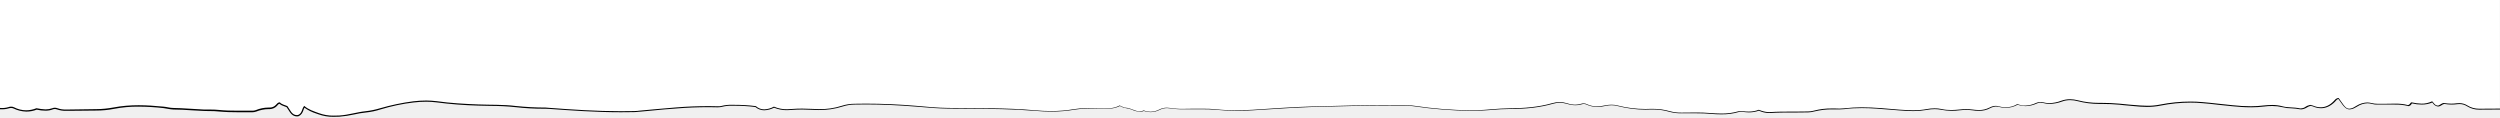
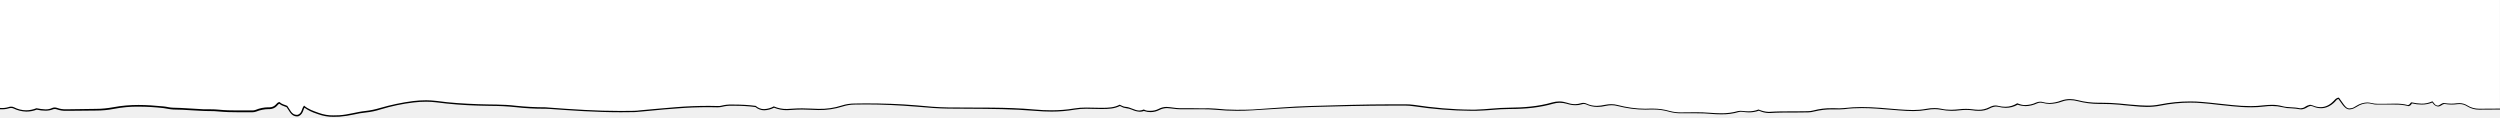
<svg xmlns="http://www.w3.org/2000/svg" id="Слой_1" viewBox="0 0 1919.8 90.1">
  <style>.st0{fill:#fff}</style>
  <path class="st0" d="M0 0v83.4c2.2.1 4.3-.1 6.4-.7 1.4-.5 3-.5 4.4.2 5.3 2.8 11.6 3 17.2.7 4.2.8 8.2 1.5 12.1 0 1.3-.5 2.7-.5 3.9 0 2.9 1.2 5.9 1 8.9 1l21-.3c4.5 0 9-.4 13.4-1.3 12.7-2.5 25.5-1.9 38.3-.6 2.5.3 4.9 1 7.4 1 7.8 0 15.6.8 23.4 1.2 3.8.2 7.7 0 11.5.3 8.6.8 17.3.5 26 .5.8 0 1.7-.1 2.5-.4 3.4-1.4 7-2.1 10.7-2 1.8 0 3.6-.7 4.9-2 .8-.8 1.3-2 3-1.9 1.4 1.7 3.9 2 5.8 2.9 2.4 3.1 3.4 7.4 8.2 6.8 3.2-1.3 2.7-4.7 4.7-7 3.3 2.8 7.3 4 11.3 5.5 5.2 2 10.4 1.9 15.7 1.7 6.9-.3 13.4-2.6 20.2-3.3 3.8-.4 7.6-1.2 11.2-2.3 8.3-2.5 16.8-4.3 25.4-5.4 6-.8 12-.8 17.9-.1 10.6 1.5 21.2 2.1 31.9 2.5 9.6.3 19.3-.1 28.9 1.2 7.6.8 15.3 1.2 22.9 1.2.8 0 1.7.1 2.5.2 21.8 1.6 43.5 3 65.4 2.4 1.7 0 3.3-.3 5-.4 9.1-.8 18.2-1.7 27.4-2.4 10.3-.8 20.6-1.1 31-.9 1.3.1 2.7 0 4-.3 3.1-.9 6.2-.8 9.4-.8 5.6 0 11.2.3 16.8 1 4.2 3.6 9 2.8 13.9.3 4.3 1.8 9 2.4 13.6 1.9 5-.4 10-.5 15-.2 8 .4 16 .1 23.7-2.5 3.2-1 6.5-1.5 9.8-1.5 15.8-.3 31.6.2 47.3 1.6 8.1.7 16.3 1.4 24.4 1.6 22.1.3 44.3-.2 66.4 1.8 10.1 1.1 20.3.8 30.4-.8 6.7-1.2 13.6-.4 20.5-.4 5 0 10-.1 14.3-2.4 1.7.7 3.1 1.7 4.5 1.7 4.7.2 8.8 4.3 13.9 2.2.2-.1.6.2.9.3 3.5 1.2 7.4.8 10.6-.9 2.7-1.4 5.8-1.9 8.8-1.3 5.8 1 11.6.7 17.5.7 5.8-.2 11.7 0 17.5.4 9.5.9 19 1 28.5.4 14.8-.8 29.6-2 44.4-2.5 24.3-.7 48.6-1.3 73-1.1 2.2 0 4.3.2 6.5.5 15.6 2.4 31.4 3.6 47.2 3.5 8.7-.1 17.3-1.4 25.9-1.5 11.2 0 22.3-.8 33.1-4 3.7-1.1 7.6-1.1 11.3.1 3.5 1.2 7.3 1.4 10.8.4 1.4-.5 3-.4 4.4.3 4.6 2.1 9.4 2 14.2.9 3.1-.7 6.3-.7 9.4.1 8.2 2.1 16.7 3 25.3 2.6 5-.2 10 .4 14.8 1.7 3.1.8 6.2 1.2 9.4 1.1 7.2 0 14.4-.3 21.5.3 7.4.6 14.6.8 21.7-1.3 1.1-.3 2.3-.3 3.4-.1 4.1.8 8.3.4 12.3-1 2.7 1.1 5.4 2 8.3 1.8 9.8-.7 19.7-.3 29.5-.5 1.5 0 3-.2 4.4-.6 5.3-1.3 10.9-1.9 16.3-1.6 2.3.1 4.7.1 7-.1 14.2-1.9 28.3-.1 42.3 1 7 .6 13.9 1 20.9-.3 3.8-.8 7.7-.8 11.4-.1 4.6.9 9.3 1 13.9.4 3.3-.4 6.6-.4 9.9 0 4.5.7 8.9.7 13.2-1.5 2.1-1.2 4.5-1.5 6.8-1 4.9 1.5 10.2.9 14.6-1.8 5 2 9.8 1.3 14.5-.9 1.5-.7 3.3-.9 4.9-.5 4.9 1.4 9.5.7 14.2-1 4.1-1.5 8.6-1.6 12.8-.4 5.5 1.4 11.1 2.1 16.8 2 5-.1 10 .2 15 .6 5.3.5 10.6 1.1 15.9 1.4 5.1.4 10.3.1 15.4-.8 10.6-2.2 21.5-2.9 32.3-2 7.8.7 15.6 1.7 23.3 2.4 8 .7 16 1.2 23.9.2 4.9-.6 9.6-.8 14.3.5 4.4 1.2 8.9.6 13.3 1.6 1.5.2 3-.1 4.3-1 1.1-.8 2.4-1.3 3.7-1.6h.4c.7.1 1.3.3 1.9.5 6.1 2.6 11.3 1.3 15.9-3.4 1-1 1.8-2.4 3.8-2.4 1.2 1.7 2.3 3.5 3.7 5.2 2.6 3.4 4.4 3.7 8.2 1.8.6-.3 1.2-.7 1.7-1 3.7-2.1 7.5-3.3 11.9-2 2.5.7 5.3.4 8 .5 6.8.2 13.6-.6 19.7 1.1 1.8-.3 1.5-1.9 2.8-2.1 5.3 1.2 10.7 1.7 15.8-.8 1.4 1.3 2 3.2 4.3 3.3 1.4 0 2.5-1.7 4.6-2 3.3.6 6.7.6 10 .2 2.8-.4 5.7.1 8.1 1.7 2.7 1.7 5.8 2.5 9 2.5l16-.1V0H0z" />
-   <path d="M1919.8 83.4l-16 .1h-.1c-3.1 0-6.2-.8-8.9-2.5-1.9-1.2-4-1.8-6.2-1.8-.6 0-1.3 0-1.9.1-1.4.2-2.9.3-4.4.3-1.9 0-3.8-.2-5.7-.5-2.1.3-3.2 2-4.6 2-2.3-.2-2.9-2-4.3-3.3-2.6 1.2-5.4 1.9-8.2 1.8-2.6-.1-5.1-.4-7.6-1-1.2.2-1 1.8-2.8 2.1-3.4-.9-7-1.2-10.5-1.1-2.2 0-4.4.1-6.6.1h-6.2c-1.5 0-2.9-.1-4.4-.5-1.2-.3-2.4-.5-3.6-.5-2.9.1-5.8 1-8.3 2.6-.6.3-1.1.7-1.7 1-1.1.7-2.4 1.1-3.8 1.2-1.6 0-2.8-.9-4.4-3-1.3-1.7-2.5-3.5-3.7-5.2-2 0-2.8 1.4-3.8 2.4-3 3.1-6.3 4.7-10 4.7-2 0-4.1-.5-5.9-1.3-.6-.2-1.3-.4-1.9-.5h-.4c-1.3.3-2.6.8-3.7 1.6-1 .7-2.2 1-3.4 1.1-.3 0-.6 0-.9-.1-4.4-1-9-.4-13.3-1.6-2.6-.7-5.2-1-7.8-1-2.2 0-4.3.2-6.5.4-3.3.4-6.5.6-9.8.6-4.7 0-9.4-.3-14.1-.8-7.8-.7-15.6-1.8-23.3-2.4-3-.3-6.1-.4-9.1-.4-7.8 0-15.5.8-23.2 2.3-3.4.7-6.9 1-10.3.9-1.7 0-3.4-.1-5.1-.2-5.3-.3-10.6-.9-15.9-1.4-4.5-.4-9.1-.6-13.7-.6h-2c-5.5 0-10.9-.6-16.2-2-2-.5-4-.8-6-.8-2.3 0-4.6.4-6.8 1.2-2.8 1.1-5.9 1.7-8.9 1.8-1.8 0-3.6-.2-5.3-.7-.6-.2-1.2-.2-1.8-.2-1.1 0-2.1.3-3.1.7-2.7 1.3-5.6 2-8.5 2.1-2.1 0-4.1-.4-6-1.2-2.7 1.7-5.8 2.5-9 2.5-1.9 0-3.8-.3-5.6-.8-.7-.2-1.3-.3-2-.3-1.7 0-3.3.5-4.8 1.3-2.6 1.3-5.4 2-8.3 1.9-1.6 0-3.3-.2-4.9-.4-1.6-.2-3.1-.3-4.7-.3-1.7 0-3.5.1-5.2.3-2.1.2-4.2.4-6.2.4-2.6 0-5.1-.2-7.7-.8-1.7-.4-3.5-.5-5.2-.5-2.1 0-4.2.2-6.2.6-3.3.6-6.7.9-10.1.9-3.6 0-7.2-.3-10.8-.5-9.6-.8-19.2-1.8-28.9-1.8-4.5 0-9 .3-13.5.8-1.1.1-2.3.2-3.4.2-1.2 0-2.4 0-3.6-.1h-2.1c-4.8-.1-9.6.5-14.2 1.7-1.5.4-2.9.6-4.4.6-2.9.1-5.9.1-8.8.1h-3.2c-5.8 0-11.7 0-17.5.4h-.8c-2.6-.1-5.1-.8-7.5-1.8-2.5 1-5.1 1.4-7.7 1.4-1.5 0-3.1-.1-4.6-.3-.6-.1-1.2-.1-1.7-.1-.6 0-1.2.1-1.7.2-4.3 1.2-8.8 1.8-13.3 1.7-2.8 0-5.6-.2-8.4-.4-3.5-.3-7-.4-10.5-.4-3.7 0-7.3.1-11 .1h-.1c-3.1.1-6.3-.3-9.3-1.1-4.1-1.2-8.4-1.8-12.7-1.8h-2.1c-1.3.1-2.6.1-3.9.1-7.2 0-14.4-.9-21.4-2.7-1.5-.4-3.1-.6-4.7-.6s-3.1.2-4.7.5c-2.1.5-4.2.7-6.3.8-2.7 0-5.4-.5-7.9-1.7-.8-.4-1.6-.6-2.5-.6-.6 0-1.3.1-1.9.3-1.4.4-2.9.7-4.4.7-2.2 0-4.3-.4-6.4-1.1-1.9-.6-3.8-.9-5.8-.9-1.9 0-3.7.3-5.5.8-10.8 3.1-21.9 3.9-33.1 4-8.7 0-17.2 1.3-25.9 1.5h-3.1c-14.8-.1-29.6-1.3-44.2-3.5-2.1-.3-4.3-.5-6.5-.5h-9.7c-21.1 0-42.2.5-63.2 1.1-14.8.4-29.6 1.6-44.4 2.5-4.1.2-8.2.4-12.3.4-5.4 0-10.8-.2-16.2-.8-3.4-.3-6.9-.5-10.3-.4h-7.3c-2.5 0-4.9.1-7.4.1-3.3.1-6.7-.2-10-.7-.8-.1-1.6-.2-2.5-.2-2.2 0-4.3.6-6.2 1.6-2 1-4.1 1.5-6.4 1.5-1.5 0-2.9-.2-4.3-.7-.3-.1-.3-.2-.6-.3h-.1c-1 .4-2.2.7-3.2.7-3.8 0-6.7-2.6-10.9-2.8-1.4-.1-2.8-1-4.5-1.7-4 2.2-8.7 2.4-13.4 2.4h-.9c-3.8 0-7.7-.3-11.5-.3-3 0-6 .2-9 .7-5.8 1-11.6 1.5-17.5 1.5-4.3 0-8.6-.2-12.9-.6-22.1-2-44.3-1.5-66.4-1.8-8.2-.1-16.3-.8-24.4-1.6-13-1.1-26-1.7-39-1.7-2.8 0-5.6 0-8.4.1-3.3 0-6.7.5-9.8 1.5-5.9 1.9-12 2.8-18.2 2.6-1.8 0-3.7-.1-5.5-.2-2.3-.1-4.6-.2-6.9-.2-2.7 0-5.4.1-8.1.3-1.2.1-2.3.2-3.4.2-3.5.1-7-.6-10.2-2-2.3 1.3-4.9 2-7.5 2.1-2.4 0-4.6-.9-6.4-2.5-5.4-.7-10.9-1-16.4-1h-2.1c-2.6-.1-5.1.2-7.6.8-1 .3-2 .4-3.1.3h-.9c-1.9 0-3.9-.1-5.8-.1-8.4 0-16.8.3-25.2 1-9.1.7-18.2 1.6-27.4 2.4-1.7.2-3.3.4-5 .4-3.4.1-6.8.1-10.2.1-18.4 0-36.8-1.2-55.2-2.6-.8-.1-1.7-.1-2.5-.2-7.7 0-15.3-.4-22.9-1.2-9.6-1.2-19.3-.8-28.9-1.2-10.6-.4-21.3-1-31.9-2.5-2.6-.3-5.3-.5-7.9-.5-3.3 0-6.7.2-10 .6-8.6 1.1-17.1 2.9-25.4 5.3-3.7 1.1-7.4 1.9-11.2 2.3-6.8.7-13.3 2.9-20.2 3.3-1.5.1-3 .1-4.4.1-3.8.1-7.7-.6-11.3-1.9-4-1.5-8.1-2.7-11.3-5.6-2 2.4-1.5 5.7-4.7 7-.3 0-.6.1-.9.1-4 0-5.1-4-7.3-6.9-1.9-.9-4.3-1.2-5.8-2.9-1.7 0-2.2 1.2-3 1.9-1.2 1.3-2.9 2.1-4.7 2.1h-1c-3.4 0-6.7.7-9.9 2-.8.3-1.6.4-2.4.4h-11.4c-4.9 0-9.7-.1-14.6-.6-3.8-.4-7.6-.2-11.5-.3-7.8-.3-15.6-1.1-23.4-1.2-2.5 0-4.9-.8-7.4-1-6.4-.6-12.7-1.1-19.1-1.1s-12.9.5-19.2 1.7c-4.4.8-8.9 1.3-13.4 1.3l-21 .3h-2c-2.3.1-4.6-.2-6.8-1-1.3-.5-2.7-.5-3.9 0-1.7.6-3.4.9-5.2.9-2.4-.1-4.7-.4-7-.9-2.5 1-5.2 1.6-7.9 1.6-3.2 0-6.4-.8-9.3-2.3-.7-.4-1.5-.5-2.3-.5-.7 0-1.4.1-2.1.4-2.1.6-4.3.8-6.4.6v1h.8c2 .1 4-.1 5.9-.7.6-.2 1.2-.3 1.8-.3.6 0 1.3.1 1.9.4 3 1.5 6.4 2.3 9.8 2.4 2.7 0 5.5-.5 8-1.5 2.2.5 4.5.8 6.8.8 1.9 0 3.8-.3 5.5-1 1-.4 2.2-.4 3.2 0 2.3.8 4.8 1.2 7.2 1.1h2l10.9-.1 10.1-.1c4.6 0 9.1-.4 13.6-1.3 6.3-1.2 12.6-1.8 19-1.7 6.3 0 12.7.4 19 1.1 1 .1 1.9.3 3 .5 1.5.3 3 .5 4.5.6 4.7 0 9.5.3 14.1.6 3.1.2 6.2.4 9.3.5 1.4.1 2.9.1 4.3.1 2.3 0 4.7 0 7.1.3 5.2.5 10.3.6 14.6.6H194c.9 0 1.8-.2 2.7-.5 3-1.2 6.3-1.9 9.5-1.9h1c2-.1 4-.9 5.4-2.4.2-.2.4-.4.6-.7.5-.6.8-.9 1.4-1 1.1.9 2.5 1.6 3.9 2 .6.2 1.1.4 1.6.6.5.7.9 1.4 1.4 2.1 1.4 2.3 3.1 5 6.6 5 .3 0 .7 0 1-.1h.1l.1-.1c2.3-1 3.1-2.9 3.7-4.6.2-.7.5-1.3.8-1.9 2.8 2 5.9 3.5 9.1 4.5l1.7.6c3.7 1.3 7.7 2 11.6 1.9 1.6 0 3.2-.1 4.5-.1 3.8-.3 7.5-.9 11.2-1.7 3-.7 6-1.2 9-1.5 3.9-.4 7.7-1.2 11.4-2.4 8.2-2.5 16.7-4.3 25.2-5.3 3.3-.4 6.6-.6 9.9-.6 2.6 0 5.2.2 7.8.5 10.6 1.4 21.3 2.2 32 2.5 3 .1 6.1.1 9.1.2 6.6 0 13.2.3 19.7 1 7.1.8 14.2 1.2 21.4 1.2h1.7c.6 0 1.3.1 1.9.1h.5c16.6 1.2 35.9 2.6 55.3 2.6 3.5 0 6.9 0 10.2-.1 1.2 0 2.5-.2 3.7-.3l1.4-.1 8.6-.8c6.1-.6 12.5-1.2 18.7-1.6 8.3-.7 16.8-1 25.1-1 1.9 0 3.8 0 5.8.1h.9c1.1 0 2.3-.1 3.4-.4 2.4-.6 4.9-.9 7.3-.8h2.2c5.3 0 10.7.3 16 1 1.9 1.6 4.3 2.5 6.8 2.5 2.6-.1 5.2-.8 7.5-2 3.2 1.3 6.7 2 10.2 1.9 1.1 0 2.3-.1 3.5-.2 2.5-.2 5.2-.3 8-.3 2.1 0 4.4.1 6.8.2 2 .1 3.8.2 5.6.2 6.3.1 12.5-.8 18.5-2.7 3.1-1 6.3-1.5 9.5-1.5 2.8-.1 5.6-.1 8.4-.1 12.5 0 25.6.6 38.9 1.7l1.3.1c7.6.7 15.5 1.3 23.2 1.4 5.4.1 10.8.1 16.1.1 16.5.1 33.5.2 50.2 1.6 4.6.4 8.9.6 13 .6 5.9 0 11.8-.5 17.7-1.5 2.9-.5 5.8-.7 8.8-.7 2 0 4 .1 5.9.1s3.7.1 5.6.1h.9c4.7 0 9.3-.2 13.5-2.3.4.2.8.3 1.1.5 1 .6 2.1 1 3.3 1.1 1.7.2 3.4.6 5 1.3 1.9.9 3.9 1.4 6 1.5 1.1 0 2.1-.2 3.1-.6.2.1.3.1.5.2 1.5.5 3 .7 4.6.7 2.4 0 4.7-.6 6.8-1.7 1.8-.9 3.8-1.4 5.8-1.4.8 0 1.5.1 2.3.2 3.4.5 6.8.8 10.2.7h14.7c3.4 0 6.8.1 10.2.4 5.4.5 10.8.8 16.3.8 3.9 0 8-.1 12.3-.4 4.8-.3 9.7-.6 14.4-.9 9.8-.6 20-1.3 29.9-1.6 20.1-.6 41.7-1.1 63.2-1.1h9.7c2.1 0 4.2.2 6.3.5 14.7 2.2 29.5 3.4 44.4 3.5h3.1c4.2-.1 8.4-.4 12.5-.7 4.4-.4 8.9-.7 13.4-.7 13.6 0 23.9-1.3 33.4-4 1.7-.5 3.5-.8 5.2-.8 1.9 0 3.7.3 5.5.8 2.2.7 4.4 1.1 6.7 1.1 1.6 0 3.2-.2 4.7-.7.5-.2 1-.2 1.6-.3.7 0 1.4.2 2.1.5 2.6 1.2 5.4 1.8 8.3 1.8 2.2 0 4.4-.3 6.5-.8 1.5-.3 3-.5 4.5-.5s3 .2 4.5.6c7.1 1.8 14.3 2.8 21.6 2.8 1.3 0 2.6 0 3.9-.1h2.1c4.2 0 8.4.6 12.4 1.8 3.1.8 6.3 1.2 9.6 1.1h11.1c4.2 0 7.4.1 10.4.4 3.3.3 6 .4 8.5.4 4.6.1 9.2-.5 13.6-1.8.5-.1 1-.2 1.4-.2.5 0 1.1 0 1.6.1 1.6.2 3.1.4 4.7.4 2.6 0 5.2-.4 7.7-1.3 2.4 1.1 4.9 1.7 7.5 1.8h.9c5.8-.4 11.5-.4 17.4-.4h3.2c2.7 0 5.8 0 8.8-.1 1.6 0 3.1-.3 4.7-.7 4.6-1.1 9.3-1.7 14-1.6h5.7c1.2 0 2.4-.1 3.5-.2 4.4-.6 8.9-.8 13.4-.8 7.5 0 15.2.7 22.6 1.3l6.2.5c3.5.3 7.2.5 10.8.5 3.5 0 6.9-.3 10.3-.9 2-.4 4-.6 6-.6 1.7 0 3.4.2 5 .5 2.6.5 5.2.8 7.9.8 2.1 0 4.2-.1 6.3-.4 1.7-.2 3.4-.3 5.1-.3 1.5 0 3.1.1 4.6.3 1.7.3 3.3.4 5 .4 3 .1 6.1-.6 8.8-2.1 1.3-.7 2.8-1.1 4.3-1.2.6 0 1.2.1 1.8.2 1.9.5 3.9.8 5.8.8 3.2 0 6.3-.8 9.1-2.4 1.9.7 3.9 1 5.9 1.1 3.1 0 6.2-.8 9-2.1.8-.4 1.8-.6 2.7-.6.5 0 1 .1 1.5.2 1.8.5 3.7.8 5.6.8 3.2-.1 6.3-.7 9.3-1.8 2.1-.8 4.2-1.1 6.4-1.1 1.9 0 3.9.3 5.7.8 5.4 1.4 10.9 2.1 16.4 2.1h2c4.7 0 9.2.2 13.6.6l3.7.4c4 .4 8.2.8 12.3 1.1 1.8.1 3.5.2 5.1.2 3.5 0 7.1-.3 10.5-1 7.6-1.5 15.3-2.3 23-2.3 3 0 6.1.1 9 .4 4.2.3 8.5.8 12.7 1.3 3.5.4 7.1.8 10.7 1.1 3.9.4 9 .8 14.2.8 3.3 0 6.6-.2 9.9-.6 2.1-.3 4.2-.4 6.4-.4 2.6 0 5.1.3 7.6.9 2.4.6 4.8.9 7.3.9 2.1.1 4.1.3 6.1.7.4.1.7.1 1.1.1 1.4-.1 2.7-.5 3.9-1.2l.7-.4c.8-.5 1.7-.9 2.6-1.1h.1l.5.1 1.2.3c2 .9 4.1 1.4 6.3 1.4 3.8 0 7.4-1.7 10.7-5 .2-.2.3-.4.5-.6.5-.7 1.2-1.3 2.1-1.5l.8 1.1c.8 1.2 1.7 2.4 2.6 3.6 1.4 1.7 2.9 3.3 5.2 3.3 1.5-.1 2.9-.5 4.2-1.3.4-.2.8-.4 1.1-.6l.7-.4c2.3-1.5 5-2.3 7.8-2.4 1.1 0 2.2.2 3.3.5 1.5.4 3.1.6 4.7.5h12.8c3.5-.1 6.9.3 10.3 1.1l.2.1h.2c1-.2 1.8-.8 2.3-1.7.1-.2.2-.3.3-.4 2.5.6 5 .9 7.6.9 2.8 0 5.5-.5 8-1.6.2.2.3.4.5.6.9 1.4 2.3 2.3 3.9 2.5h.1c.9-.1 1.8-.4 2.6-1 .6-.5 1.3-.8 2.1-1 1.9.3 3.8.5 5.6.5 1.5 0 3-.1 4.5-.3.6-.1 1.2-.1 1.7-.1 2 0 4 .6 5.7 1.7 2.8 1.7 6.1 2.7 9.4 2.6h.1l15.9-.1-.1-.7z" />
+   <path d="M1919.8 83.4l-16 .1h-.1c-3.1 0-6.2-.8-8.9-2.5-1.9-1.2-4-1.8-6.2-1.8-.6 0-1.3 0-1.9.1-1.4.2-2.9.3-4.4.3-1.9 0-3.8-.2-5.7-.5-2.1.3-3.2 2-4.6 2-2.3-.2-2.7-2-4.1-3.3-2.6 1.2-5.6 1.9-8.4 1.8-2.6-.1-5.1-.4-7.6-1-1.2.2-1 1.8-2.8 2.1-3.4-.9-7-1.2-10.5-1.1-2.2 0-4.4.1-6.6.1h-6.2c-1.5 0-2.9-.1-4.4-.5-1.2-.3-2.4-.5-3.6-.5-2.9.1-5.8 1-8.3 2.6-.6.3-1.1.7-1.7 1-1.1.7-2.3.9-3.7 1-1.6 0-2.7-1-4.3-3.1-1.3-1.7-2.5-3.5-3.7-5.2-2 0-3.1 1.6-4.1 2.6-3 3.1-6.3 4.7-10 4.7-2 0-4.1-.5-5.9-1.3-.6-.2-1.3-.4-1.9-.5h-.4c-1.3.3-2.6.8-3.7 1.6-1 .7-2.2 1-3.4 1.1-.3 0-.6 0-.9-.1-4.4-1-9-.4-13.3-1.6-2.6-.7-5.2-1-7.8-1-2.2 0-4.3.2-6.5.4-3.3.4-6.5.6-9.8.6-4.7 0-9.4-.3-14.1-.8-7.8-.7-15.6-1.8-23.3-2.4-3-.3-6.1-.4-9.1-.4-7.8 0-15.5.8-23.2 2.3-3.4.7-6.9 1-10.3.9-1.7 0-3.4-.1-5.1-.2-5.3-.3-10.6-.9-15.9-1.4-4.5-.4-9.1-.6-13.7-.6h-2c-5.5 0-10.9-.6-16.2-2-2-.5-4-.8-6-.8-2.3 0-4.6.4-6.8 1.2-2.8 1.1-5.9 1.7-8.9 1.8-1.8 0-3.7-.3-5.4-.8-.6-.2-1.2-.2-1.8-.2-1.1 0-2.1.3-3.1.7-2.7 1.3-5.5 1.8-8.4 1.9-2.1 0-4.1-.6-6-1.4-2.7 1.7-5.8 2.7-9 2.7-1.9 0-3.8-.2-5.6-.7-.7-.2-1.4-.3-2.1-.3-1.7 0-3.3.6-4.8 1.4-2.6 1.3-5.4 2-8.3 1.9-1.6 0-3.3-.2-4.9-.4-1.6-.2-3.1-.3-4.7-.3-1.7 0-3.5.1-5.2.3-2.1.2-4.2.4-6.2.4-2.6 0-5.1-.2-7.7-.8-1.7-.4-3.5-.5-5.2-.5-2.1 0-4.2.2-6.2.6-3.3.6-6.7.9-10.1.9-3.6 0-7.2-.3-10.8-.5-9.6-.8-19.2-1.8-28.9-1.8-4.5 0-9 .3-13.5.8-1.1.1-2.3.2-3.4.2-1.2 0-2.4 0-3.6-.1h-2.1c-4.8-.1-9.6.5-14.2 1.7-1.5.4-2.9.6-4.4.6-2.9.1-5.9.1-8.8.1h-3.2c-5.8 0-11.7 0-17.5.4h-.8c-2.6-.1-5.1-.8-7.5-1.8-2.5 1-5.1 1.4-7.7 1.4-1.5 0-3.1-.1-4.6-.3-.6-.1-1.2-.1-1.7-.1-.6 0-1.2.1-1.7.2-4.3 1.2-8.8 1.8-13.3 1.7-2.8 0-5.6-.2-8.4-.4-3.5-.3-7-.4-10.5-.4-3.7 0-7.3.1-11 .1h-.1c-3.1.1-6.3-.3-9.3-1.1-4.1-1.2-8.4-1.8-12.7-1.8h-2.1c-1.3.1-2.6.1-3.9.1-7.2 0-14.4-1.1-21.4-2.9-1.5-.4-3.1-.6-4.7-.6s-3.1.2-4.7.5c-2.1.5-4.2.7-6.3.8-2.7 0-5.4-.5-7.9-1.7-.8-.4-1.6-.6-2.5-.6-.6 0-1.3.1-1.9.3-1.4.4-2.9.7-4.4.7-2.2 0-4.1-.4-6.2-1.1-1.9-.6-4-1-6-1-1.9 0-3.7.3-5.5.8-10.8 3.1-21.9 3.9-33.1 4-8.7 0-17.2 1.3-25.9 1.5h-3.1c-14.8-.1-29.6-1.5-44.2-3.7-2.1-.3-4.4-.4-6.6-.4h-9.6c-21.1 0-42.2.7-63.2 1.3-14.8.4-29.6 1.8-44.4 2.7-4.1.2-8.2.2-12.3.2-5.4 0-10.8-.3-16.2-.9-3.4-.3-6.9-.3-10.3-.2-2.3 0-7.3-.1-7.3-.1h-7.4c-3.3.1-6.7-.3-10-.8-.8-.1-1.6-.2-2.5-.2-2.2 0-4.3.6-6.2 1.6-2 1-4 1.4-6.3 1.4-1.5 0-2.4 0-3.8-.5-.3-.1-.8-.4-1.1-.5h-.1c-1 .4-2.3.8-3.3.8-3.8 0-6.8-2.7-11-2.9-1.4-.1-2.5-.9-4.2-1.6-4 2.2-8.7 2.4-13.4 2.4h-.9c-3.8 0-7.7-.2-11.5-.2-3 0-6.1.2-9.1.7-5.8 1-11.6 1.4-17.5 1.4-4.3 0-8.6-.2-12.9-.6-22.1-2-44.3-1.3-66.4-1.6-8.2-.1-16.3-.8-24.4-1.6-13-1.1-26-1.5-39-1.5-2.8 0-5.6 0-8.4.1-3.3 0-6.7.5-9.8 1.5-5.9 1.9-12 2.8-18.2 2.6-1.8 0-3.7-.1-5.5-.2-2.3-.1-4.6-.2-6.9-.2-2.7 0-5.4.1-8.1.3-1.2.1-2.3.2-3.4.2-3.5.1-7-.6-10.2-2-2.3 1.3-4.9 2-7.5 2.1-2.4 0-4.6-.9-6.4-2.5-5.4-.7-10.9-1-16.4-1h-2.1c-2.6-.1-5.1.2-7.6.8-1 .3-2 .4-3.1.3h-.9c-1.9 0-3.9-.1-5.8-.1-8.4 0-16.8.3-25.2 1-9.1.7-18.2 1.6-27.4 2.4-1.7.2-3.3.4-5 .4-3.4.1-6.8.1-10.2.1-18.4 0-36.8-1.2-55.2-2.6-.8-.1-1.7-.1-2.5-.2-7.7 0-15.3-.4-22.9-1.2-9.6-1.2-19.3-.8-28.9-1.2-10.6-.4-21.3-1-31.9-2.5-2.6-.3-5.3-.5-7.9-.5-3.3 0-6.7.2-10 .6-8.6 1.1-17.1 2.9-25.4 5.3-3.7 1.1-7.4 1.9-11.2 2.3-6.8.7-13.3 2.9-20.2 3.3-1.5.1-3 .1-4.4.1-3.8.1-7.7-.6-11.3-1.9-4-1.5-8.1-2.7-11.3-5.6-2 2.4-1.5 5.7-4.7 7-.3 0-.6.1-.9.1-4 0-5.1-4-7.3-6.9-1.9-.9-4.3-1.2-5.8-2.9-1.7 0-2.2 1.2-3 1.9-1.2 1.3-2.9 2.1-4.7 2.1h-1c-3.4 0-6.7.7-9.9 2-.8.3-1.6.4-2.4.4h-11.4c-4.9 0-9.7-.1-14.6-.6-3.8-.4-7.6-.2-11.5-.3-7.8-.3-15.6-1.1-23.4-1.2-2.5 0-4.9-.8-7.4-1-6.4-.6-12.7-1.1-19.1-1.1s-12.9.5-19.2 1.7c-4.4.8-8.9 1.3-13.4 1.3l-21 .3h-2c-2.3.1-4.6-.2-6.8-1-1.3-.5-2.7-.5-3.9 0-1.6.8-3.3 1.1-5.1 1.1-2.4-.1-4.7-.4-7-.9-2.5 1-5.2 1.6-7.9 1.6-3.2 0-6.4-.8-9.3-2.3-.7-.4-1.5-.5-2.3-.5-.7 0-1.4.1-2.1.4-2.1.6-4.3.8-6.4.6v1h.8c2 .1 4-.1 5.9-.7.6-.2 1.2-.3 1.8-.3.6 0 1.3.1 1.9.4 3 1.5 6.4 2.3 9.8 2.4 2.7 0 5.5-.5 8-1.5 2.2.5 4.5.8 6.8.8 1.9 0 3.8-.3 5.5-1 1-.4 2.2-.4 3.2 0 2.3.8 4.8 1.2 7.2 1.1h2l10.9-.1 10.1-.1c4.6 0 9.1-.4 13.6-1.3 6.3-1.2 12.6-1.8 19-1.7 6.3 0 12.7.4 19 1.1 1 .1 1.9.3 3 .5 1.5.3 3 .5 4.5.6 4.7 0 9.5.3 14.1.6 3.1.2 6.2.4 9.3.5 1.4.1 2.9.1 4.3.1 2.3 0 4.7 0 7.1.3 5.2.5 10.3.6 14.6.6H194c.9 0 1.8-.2 2.7-.5 3-1.2 6.3-1.9 9.5-1.9h1c2-.1 4-.9 5.4-2.4.2-.2.4-.4.6-.7.5-.6.8-.9 1.4-1 1.1.9 2.5 1.6 3.9 2 .6.2 1.1.4 1.6.6.5.7.9 1.4 1.4 2.1 1.4 2.3 3.1 5 6.6 5 .3 0 .7 0 1-.1h.1l.1-.1c2.3-1 3.1-2.9 3.7-4.6.2-.7.5-1.3.8-1.9 2.8 2 5.9 3.5 9.1 4.5l1.7.6c3.7 1.3 7.7 2 11.6 1.9 1.6 0 3.2-.1 4.5-.1 3.8-.3 7.5-.9 11.2-1.7 3-.7 6-1.2 9-1.5 3.9-.4 7.7-1.2 11.4-2.4 8.2-2.5 16.7-4.3 25.2-5.3 3.3-.4 6.6-.6 9.9-.6 2.6 0 5.2.2 7.8.5 10.6 1.4 21.3 2.2 32 2.5 3 .1 6.1.1 9.1.2 6.6 0 13.2.3 19.7 1 7.1.8 14.2 1.2 21.4 1.2h1.7c.6 0 1.3.1 1.9.1h.5c16.6 1.2 35.9 2.6 55.3 2.6 3.5 0 6.9 0 10.2-.1 1.2 0 2.5-.2 3.7-.3l1.4-.1 8.6-.8c6.1-.6 12.5-1.2 18.7-1.6 8.3-.7 16.8-1 25.1-1 1.9 0 3.8 0 5.8.1h.9c1.1 0 2.3-.1 3.4-.4 2.4-.6 4.9-.9 7.3-.8h2.2c5.3 0 10.7.3 16 1 1.9 1.6 4.3 2.5 6.8 2.5 2.6-.1 5.2-.8 7.5-2 3.2 1.3 6.7 2 10.2 1.9 1.1 0 2.3-.1 3.5-.2 2.5-.2 5.2-.3 8-.3 2.1 0 4.4.1 6.8.2 2 .1 3.8.2 5.6.2 6.3.1 12.5-.8 18.5-2.7 3.1-1 6.3-1.5 9.5-1.5 2.8-.1 5.6-.1 8.4-.1 12.5 0 25.6.6 38.9 1.7l1.3.1c7.6.7 15.5 1.3 23.2 1.4 5.4.1 10.8.1 16.1.1 16.5.1 33.5.2 50.2 1.6 4.6.4 8.9.6 13 .6 5.9 0 11.8-.5 17.7-1.5 2.9-.5 5.8-.7 8.8-.7 2 0 4 .1 5.9.1s3.7.1 5.6.1h.9c4.7 0 9.3-.2 13.5-2.3.4.2.8.3 1.1.5 1 .6 2.1 1 3.3 1.1 1.7.2 3.4.6 5 1.3 1.9.9 3.9 1.4 6 1.5 1.1 0 2.1-.2 3.1-.6.2.1.3.1.5.2 1.5.5 3 .7 4.6.7 2.4 0 4.7-.6 6.8-1.7 1.8-.9 3.8-1.4 5.8-1.4.8 0 1.5.1 2.3.2 3.4.5 6.8.8 10.2.7h14.7c3.4 0 6.8.1 10.2.4 5.4.5 10.8.8 16.3.8 3.9 0 8-.1 12.3-.4 4.8-.3 9.7-.6 14.4-.9 9.8-.6 20-1.3 29.9-1.6 20.1-.6 41.7-1.1 63.2-1.1h9.7c2.1 0 4.2.2 6.3.5 14.7 2.2 29.5 3.4 44.4 3.5h3.1c4.2-.1 8.4-.4 12.5-.7 4.4-.4 8.9-.7 13.4-.7 13.6 0 23.9-1.3 33.4-4 1.7-.5 3.5-.8 5.2-.8 1.9 0 3.7.3 5.5.8 2.2.7 4.4 1.1 6.7 1.1 1.6 0 3.2-.2 4.7-.7.5-.2 1-.2 1.6-.3.7 0 1.4.2 2.1.5 2.6 1.2 5.4 1.8 8.3 1.8 2.2 0 4.4-.3 6.5-.8 1.5-.3 3-.5 4.5-.5s3 .2 4.5.6c7.1 1.8 14.3 2.8 21.6 2.8 1.3 0 2.6 0 3.9-.1h2.1c4.2 0 8.4.6 12.4 1.8 3.1.8 6.3 1.2 9.6 1.1h11.1c4.2 0 7.4.1 10.4.4 3.3.3 6 .4 8.5.4 4.6.1 9.2-.5 13.6-1.8.5-.1 1-.2 1.4-.2.5 0 1.1 0 1.6.1 1.6.2 3.1.4 4.7.4 2.6 0 5.2-.4 7.7-1.3 2.4 1.1 4.9 1.7 7.5 1.8h.9c5.8-.4 11.5-.4 17.4-.4h3.2c2.7 0 5.8 0 8.8-.1 1.6 0 3.1-.3 4.7-.7 4.6-1.1 9.3-1.7 14-1.6h5.7c1.2 0 2.4-.1 3.5-.2 4.4-.6 8.9-.8 13.4-.8 7.5 0 15.2.7 22.6 1.3l6.2.5c3.5.3 7.2.5 10.8.5 3.5 0 6.9-.3 10.3-.9 2-.4 4-.6 6-.6 1.7 0 3.4.2 5 .5 2.6.5 5.2.8 7.9.8 2.1 0 4.2-.1 6.3-.4 1.7-.2 3.4-.3 5.1-.3 1.5 0 3.1.1 4.6.3 1.7.3 3.3.4 5 .4 3 .1 6.1-.6 8.8-2.1 1.3-.7 2.8-1.1 4.3-1.2.6 0 1.2.1 1.8.2 1.9.5 3.9.8 5.8.8 3.2 0 6.3-.8 9.1-2.4 1.9.7 3.9 1 5.9 1.1 3.1 0 6.2-.8 9-2.1.8-.4 1.8-.6 2.7-.6.5 0 1 .1 1.5.2 1.8.5 3.7.8 5.6.8 3.2-.1 6.3-.7 9.3-1.8 2.1-.8 4.2-1.1 6.4-1.1 1.9 0 3.9.3 5.7.8 5.4 1.4 10.9 2.1 16.4 2.1h2c4.7 0 9.2.2 13.6.6l3.7.4c4 .4 8.2.8 12.3 1.1 1.8.1 3.5.2 5.1.2 3.5 0 7.1-.3 10.5-1 7.6-1.5 15.3-2.3 23-2.3 3 0 6.1.1 9 .4 4.2.3 8.5.8 12.7 1.3 3.5.4 7.1.8 10.7 1.1 3.9.4 9 .8 14.2.8 3.3 0 6.6-.2 9.9-.6 2.1-.3 4.2-.4 6.4-.4 2.6 0 5.1.3 7.6.9 2.4.6 4.8.9 7.3.9 2.1.1 4.1.3 6.1.7.4.1.7.1 1.1.1 1.4-.1 2.7-.5 3.9-1.2l.7-.4c.8-.5 1.7-.9 2.6-1.1h.1l.5.1 1.2.3c2 .9 4.1 1.4 6.3 1.4 3.8 0 7.4-1.7 10.7-5 .2-.2.3-.4.5-.6.5-.7 1.2-1.3 2.1-1.5l.8 1.1c.8 1.2 1.7 2.4 2.6 3.6 1.4 1.7 2.9 3.3 5.2 3.3 1.5-.1 2.9-.5 4.2-1.3.4-.2.8-.4 1.1-.6l.7-.4c2.3-1.5 5-2.3 7.8-2.4 1.1 0 2.2.2 3.3.5 1.5.4 3.1.6 4.7.5h12.8c3.5-.1 6.9.3 10.3 1.1l.2.1h.2c1-.2 1.8-.8 2.3-1.7.1-.2.2-.3.3-.4 2.5.6 5 .9 7.6.9 2.8 0 5.5-.5 8-1.6.2.2.3.4.5.6.9 1.4 2.3 2.3 3.9 2.5h.1c.9-.1 1.8-.4 2.6-1 .6-.5 1.3-.8 2.1-1 1.9.3 3.8.5 5.6.5 1.5 0 3-.1 4.5-.3.6-.1 1.2-.1 1.7-.1 2 0 4 .6 5.7 1.7 2.8 1.7 6.1 2.7 9.4 2.6h.1l15.9-.1-.1-.7z" />
</svg>
